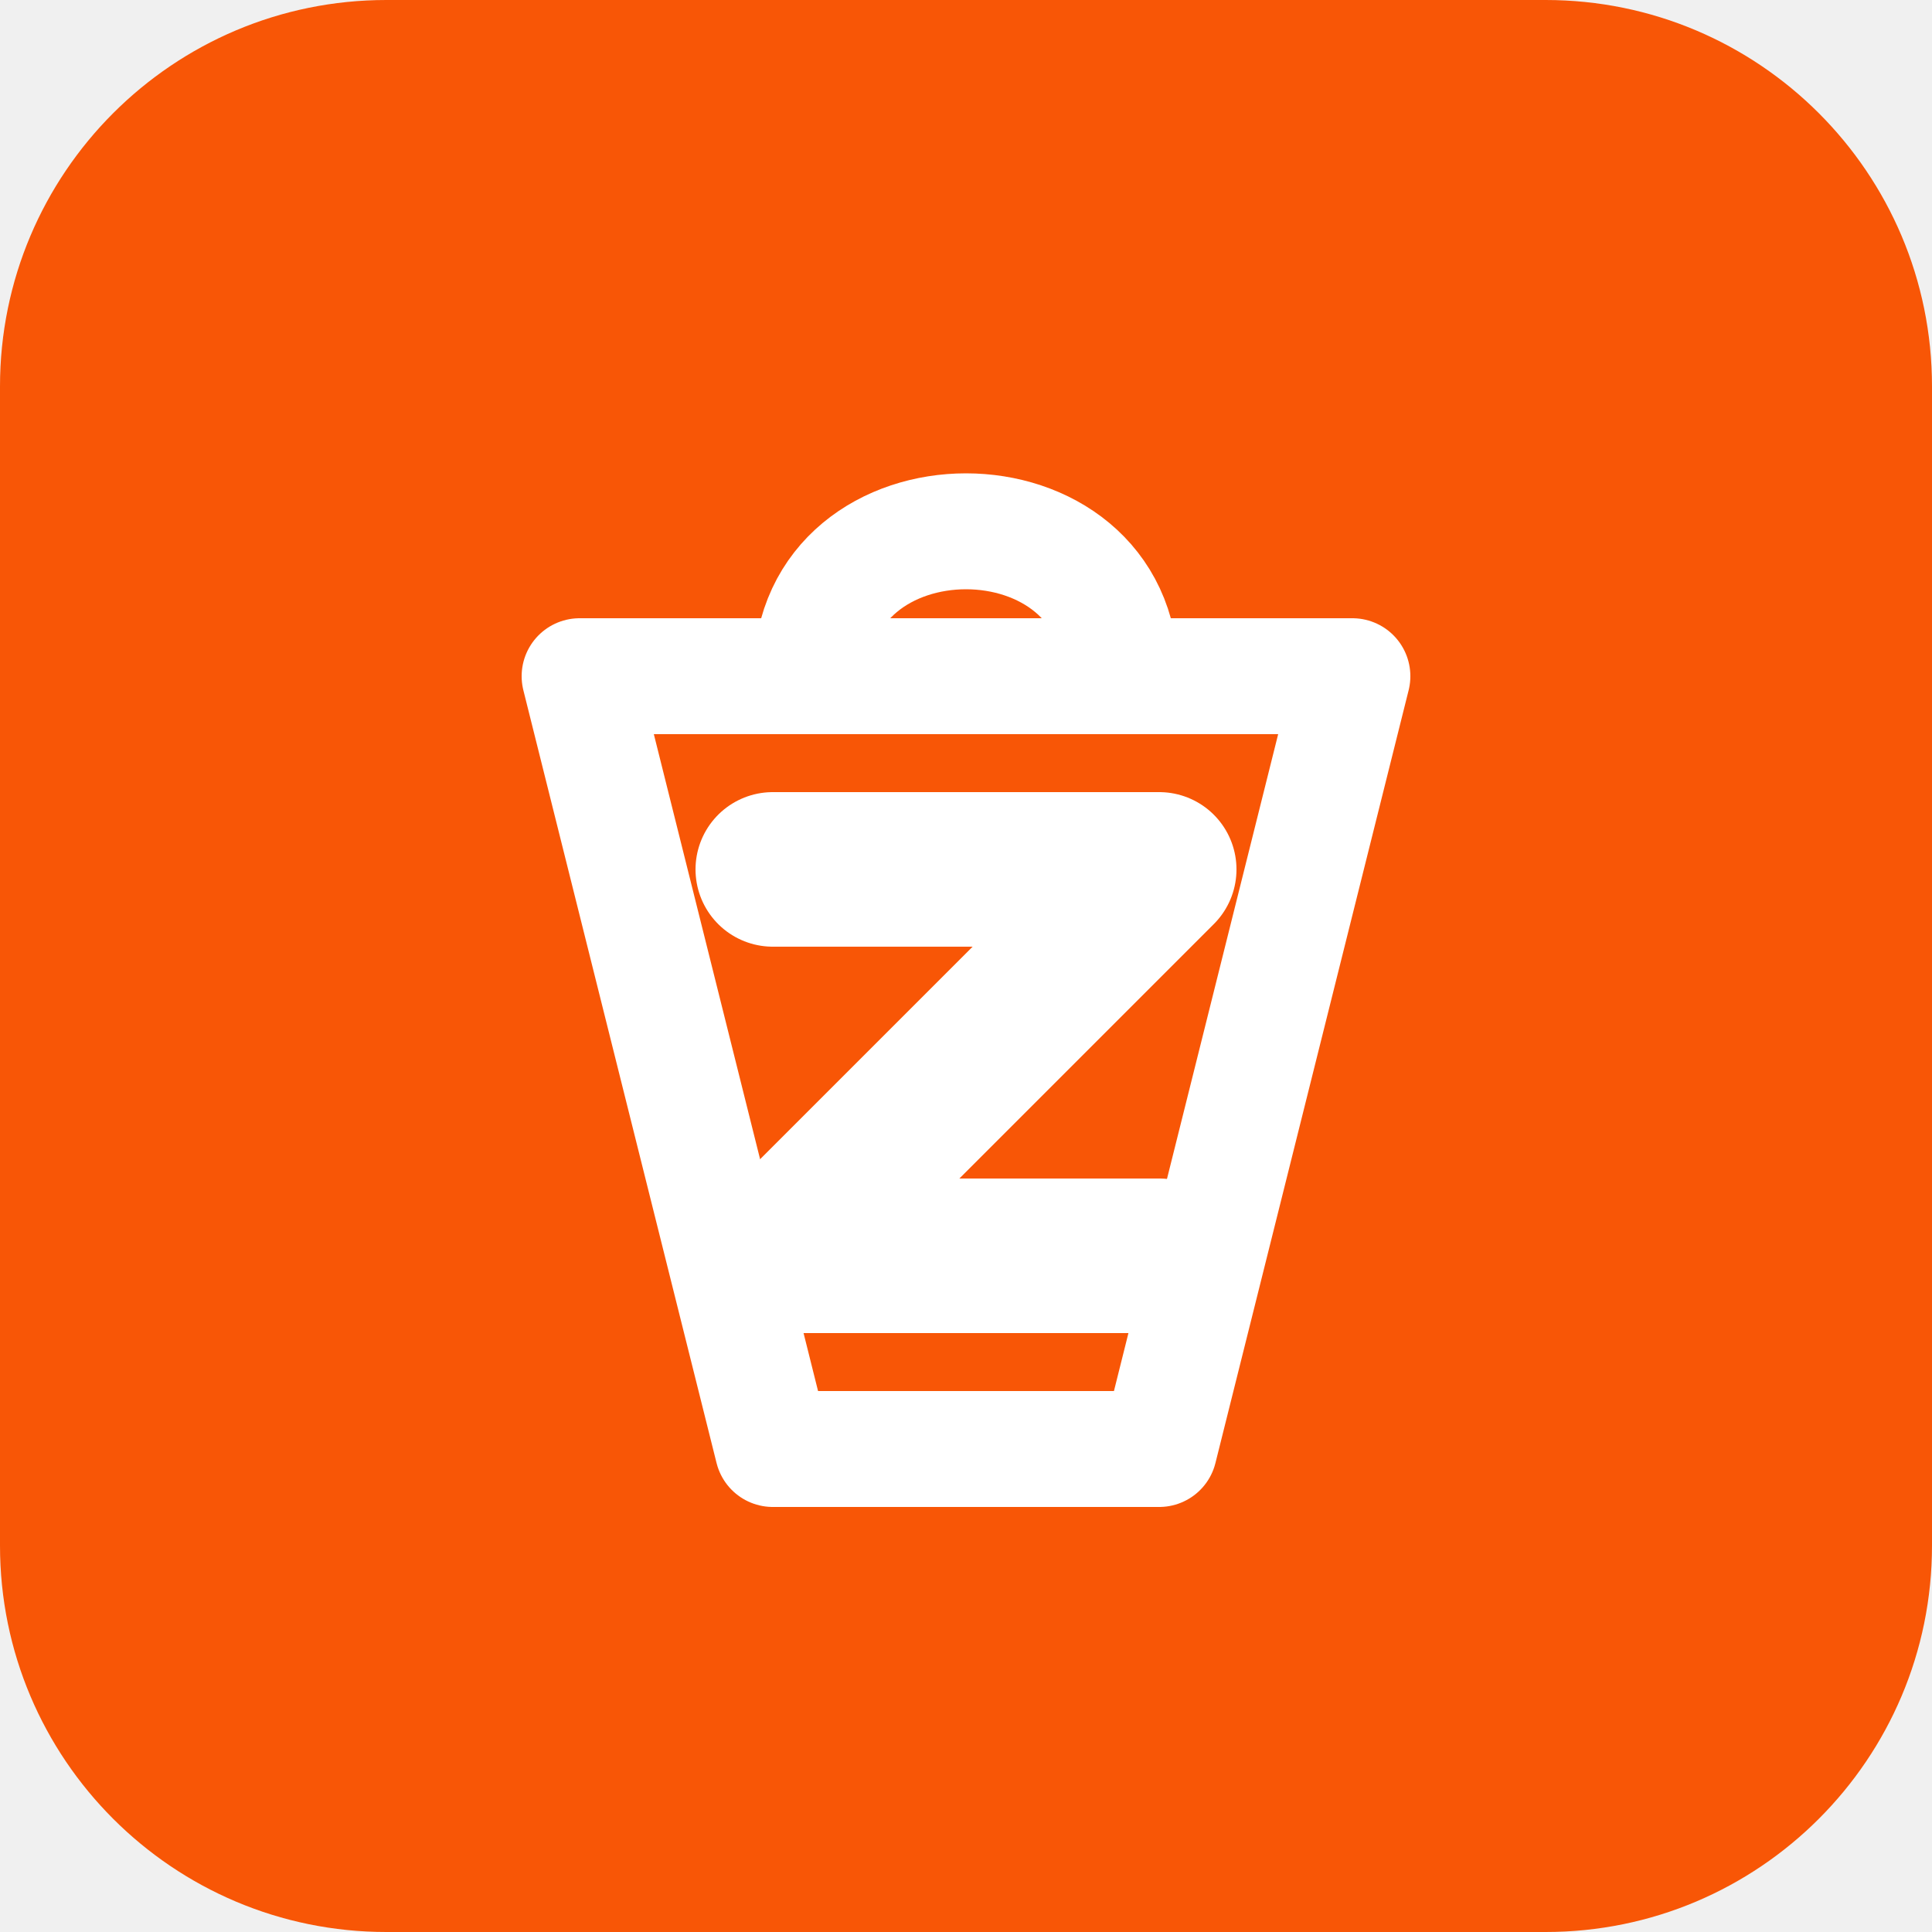
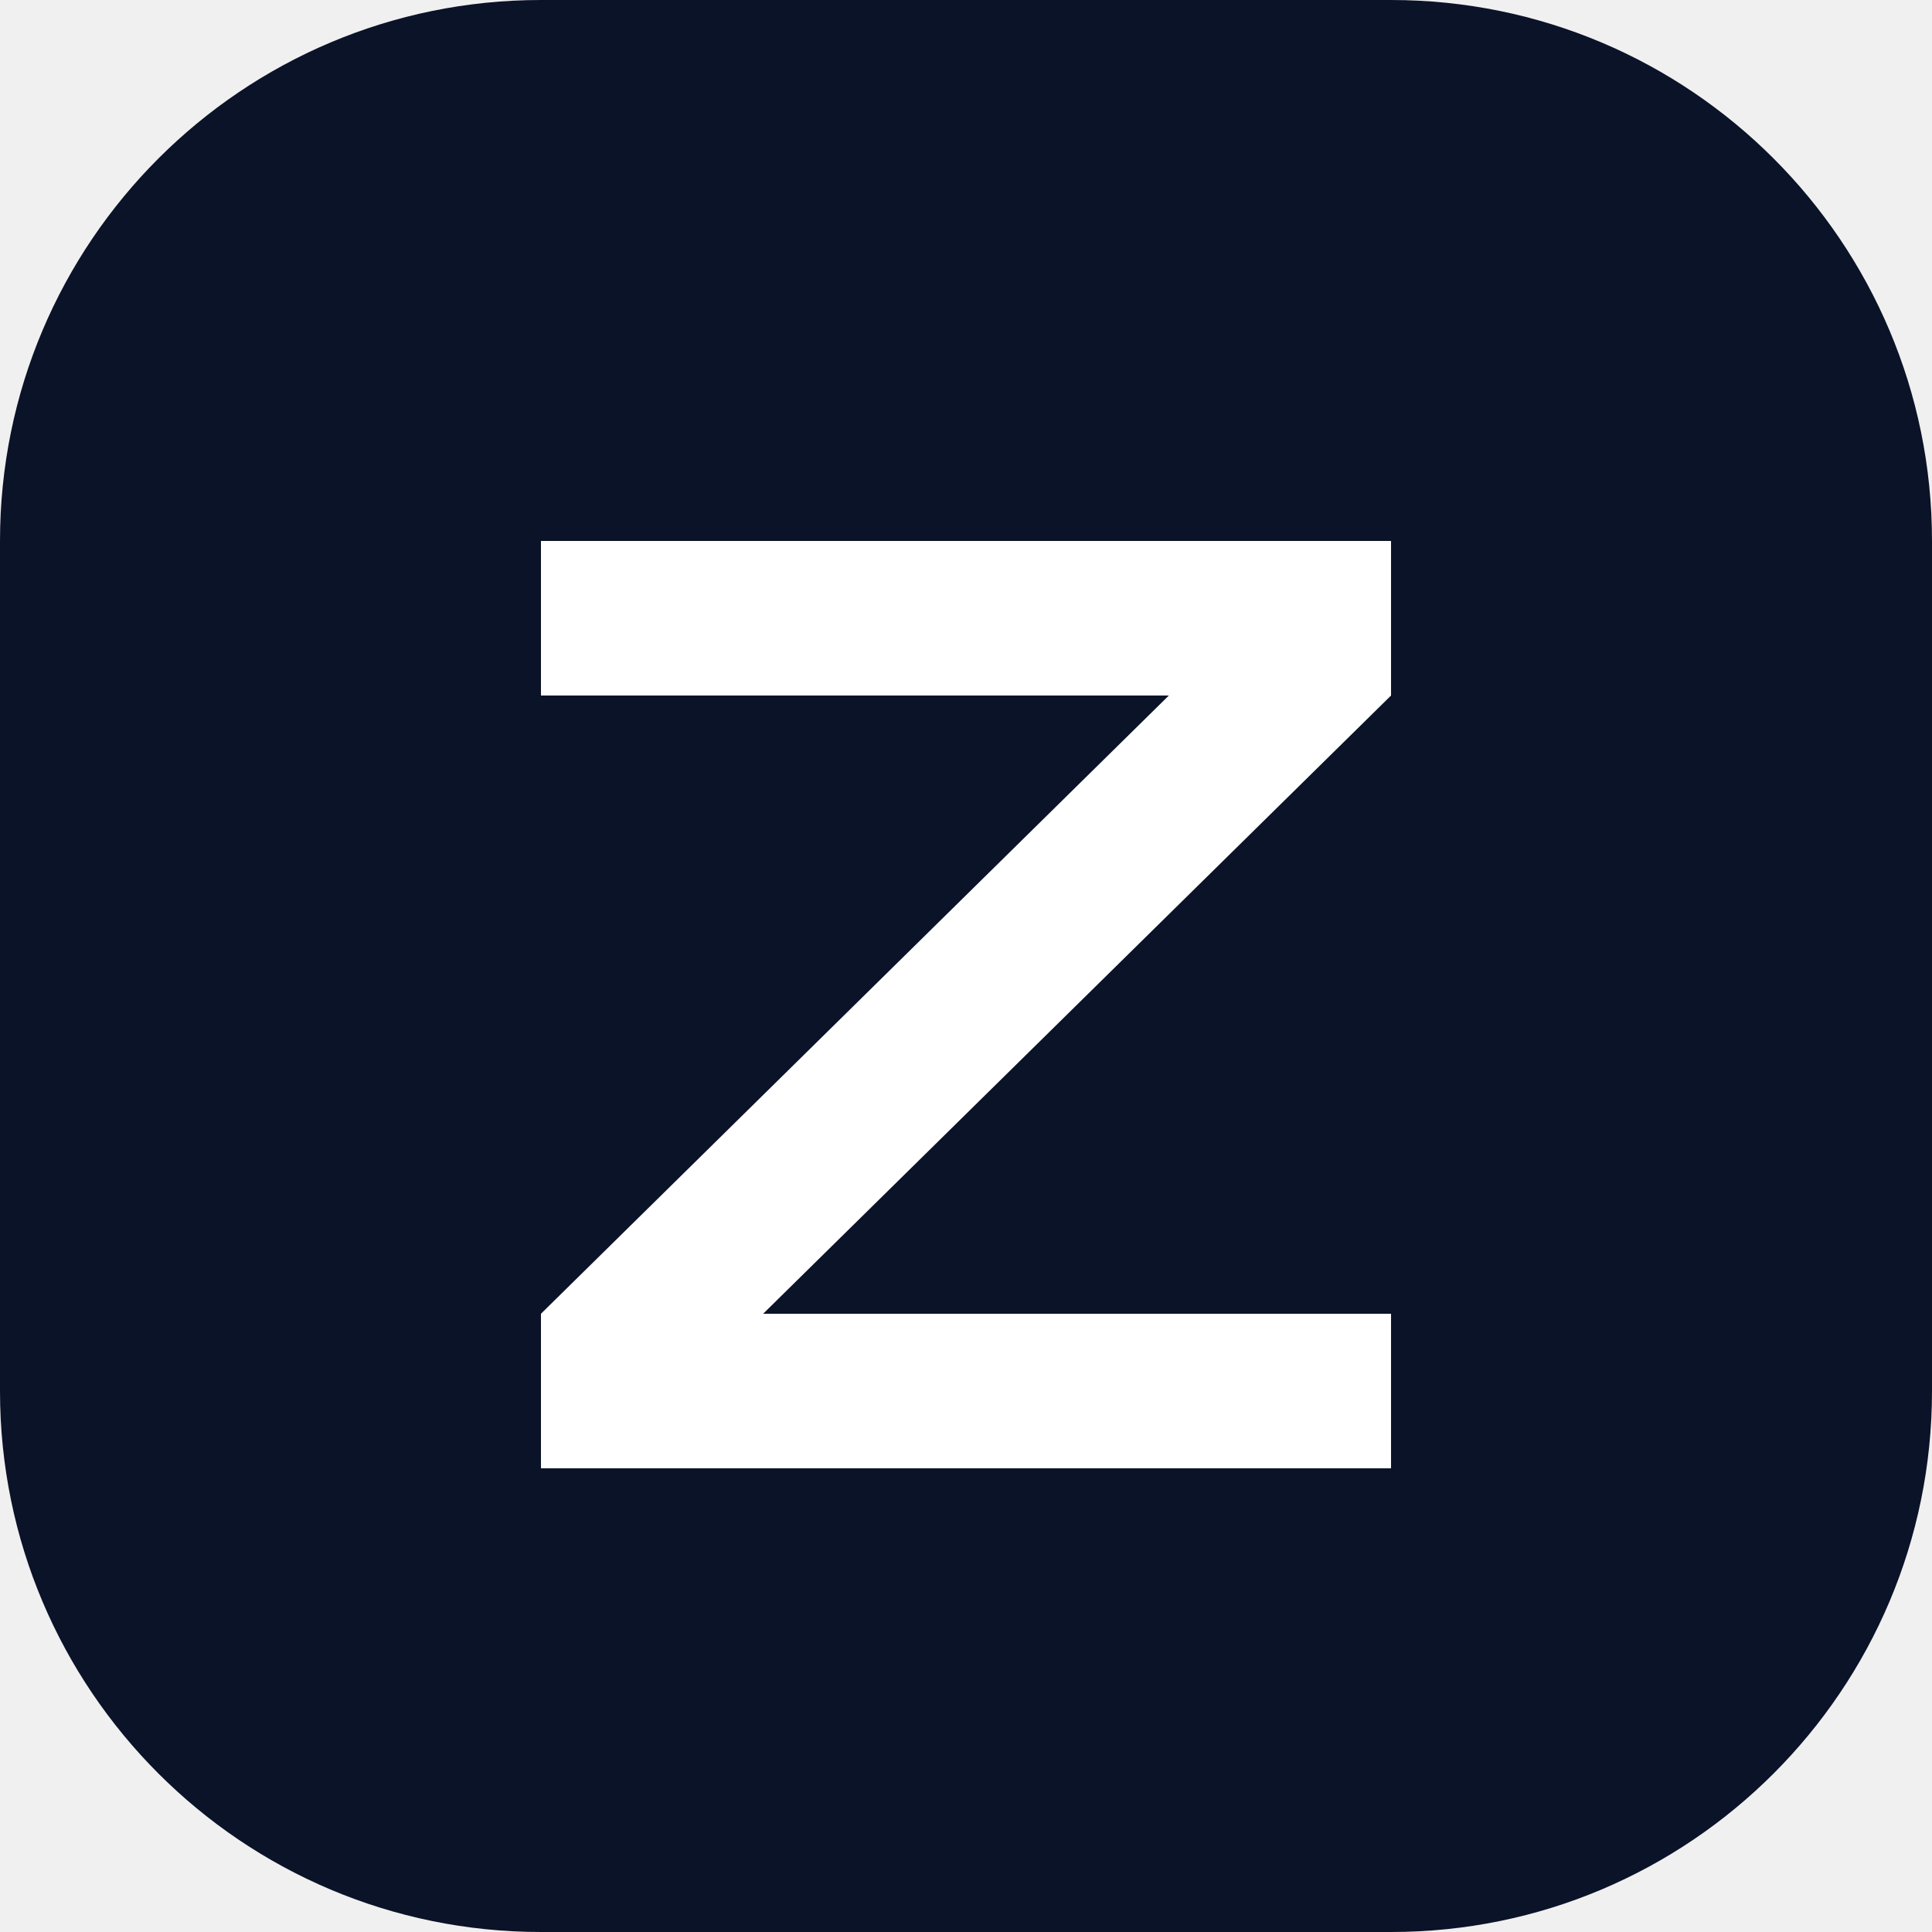
- <svg xmlns="http://www.w3.org/2000/svg" viewBox="0 0 100 100">
-   <rect width="100" height="100" rx="20" fill="#f85606" />
-   <path d="M30 35 L70 35 L60 75 L40 75 Z" fill="none" stroke="#ffffff" stroke-width="6" stroke-linejoin="round" />
-   <path d="M42 35 C42 25, 58 25, 58 35" fill="none" stroke="#ffffff" stroke-width="6" stroke-linecap="round" />
-   <path d="M40 45 L60 45 L40 65 L60 65" fill="none" stroke="#ffffff" stroke-width="8" stroke-linecap="round" stroke-linejoin="round" />
+ <svg xmlns="http://www.w3.org/2000/svg" viewBox="0 0 100 100" fill="none">
+   {/* Rounded square box in deep navy blue/slate-950 */}
+   <rect width="100" height="100" rx="28" fill="#0b1329" />
+   {/* White crisp bold "Z" */}
+   <path d="M28 28 H72 V36 L39.5 68 H72 V76 H28 V68 L60.5 36 H28 V28 Z" fill="#ffffff" />
</svg>
